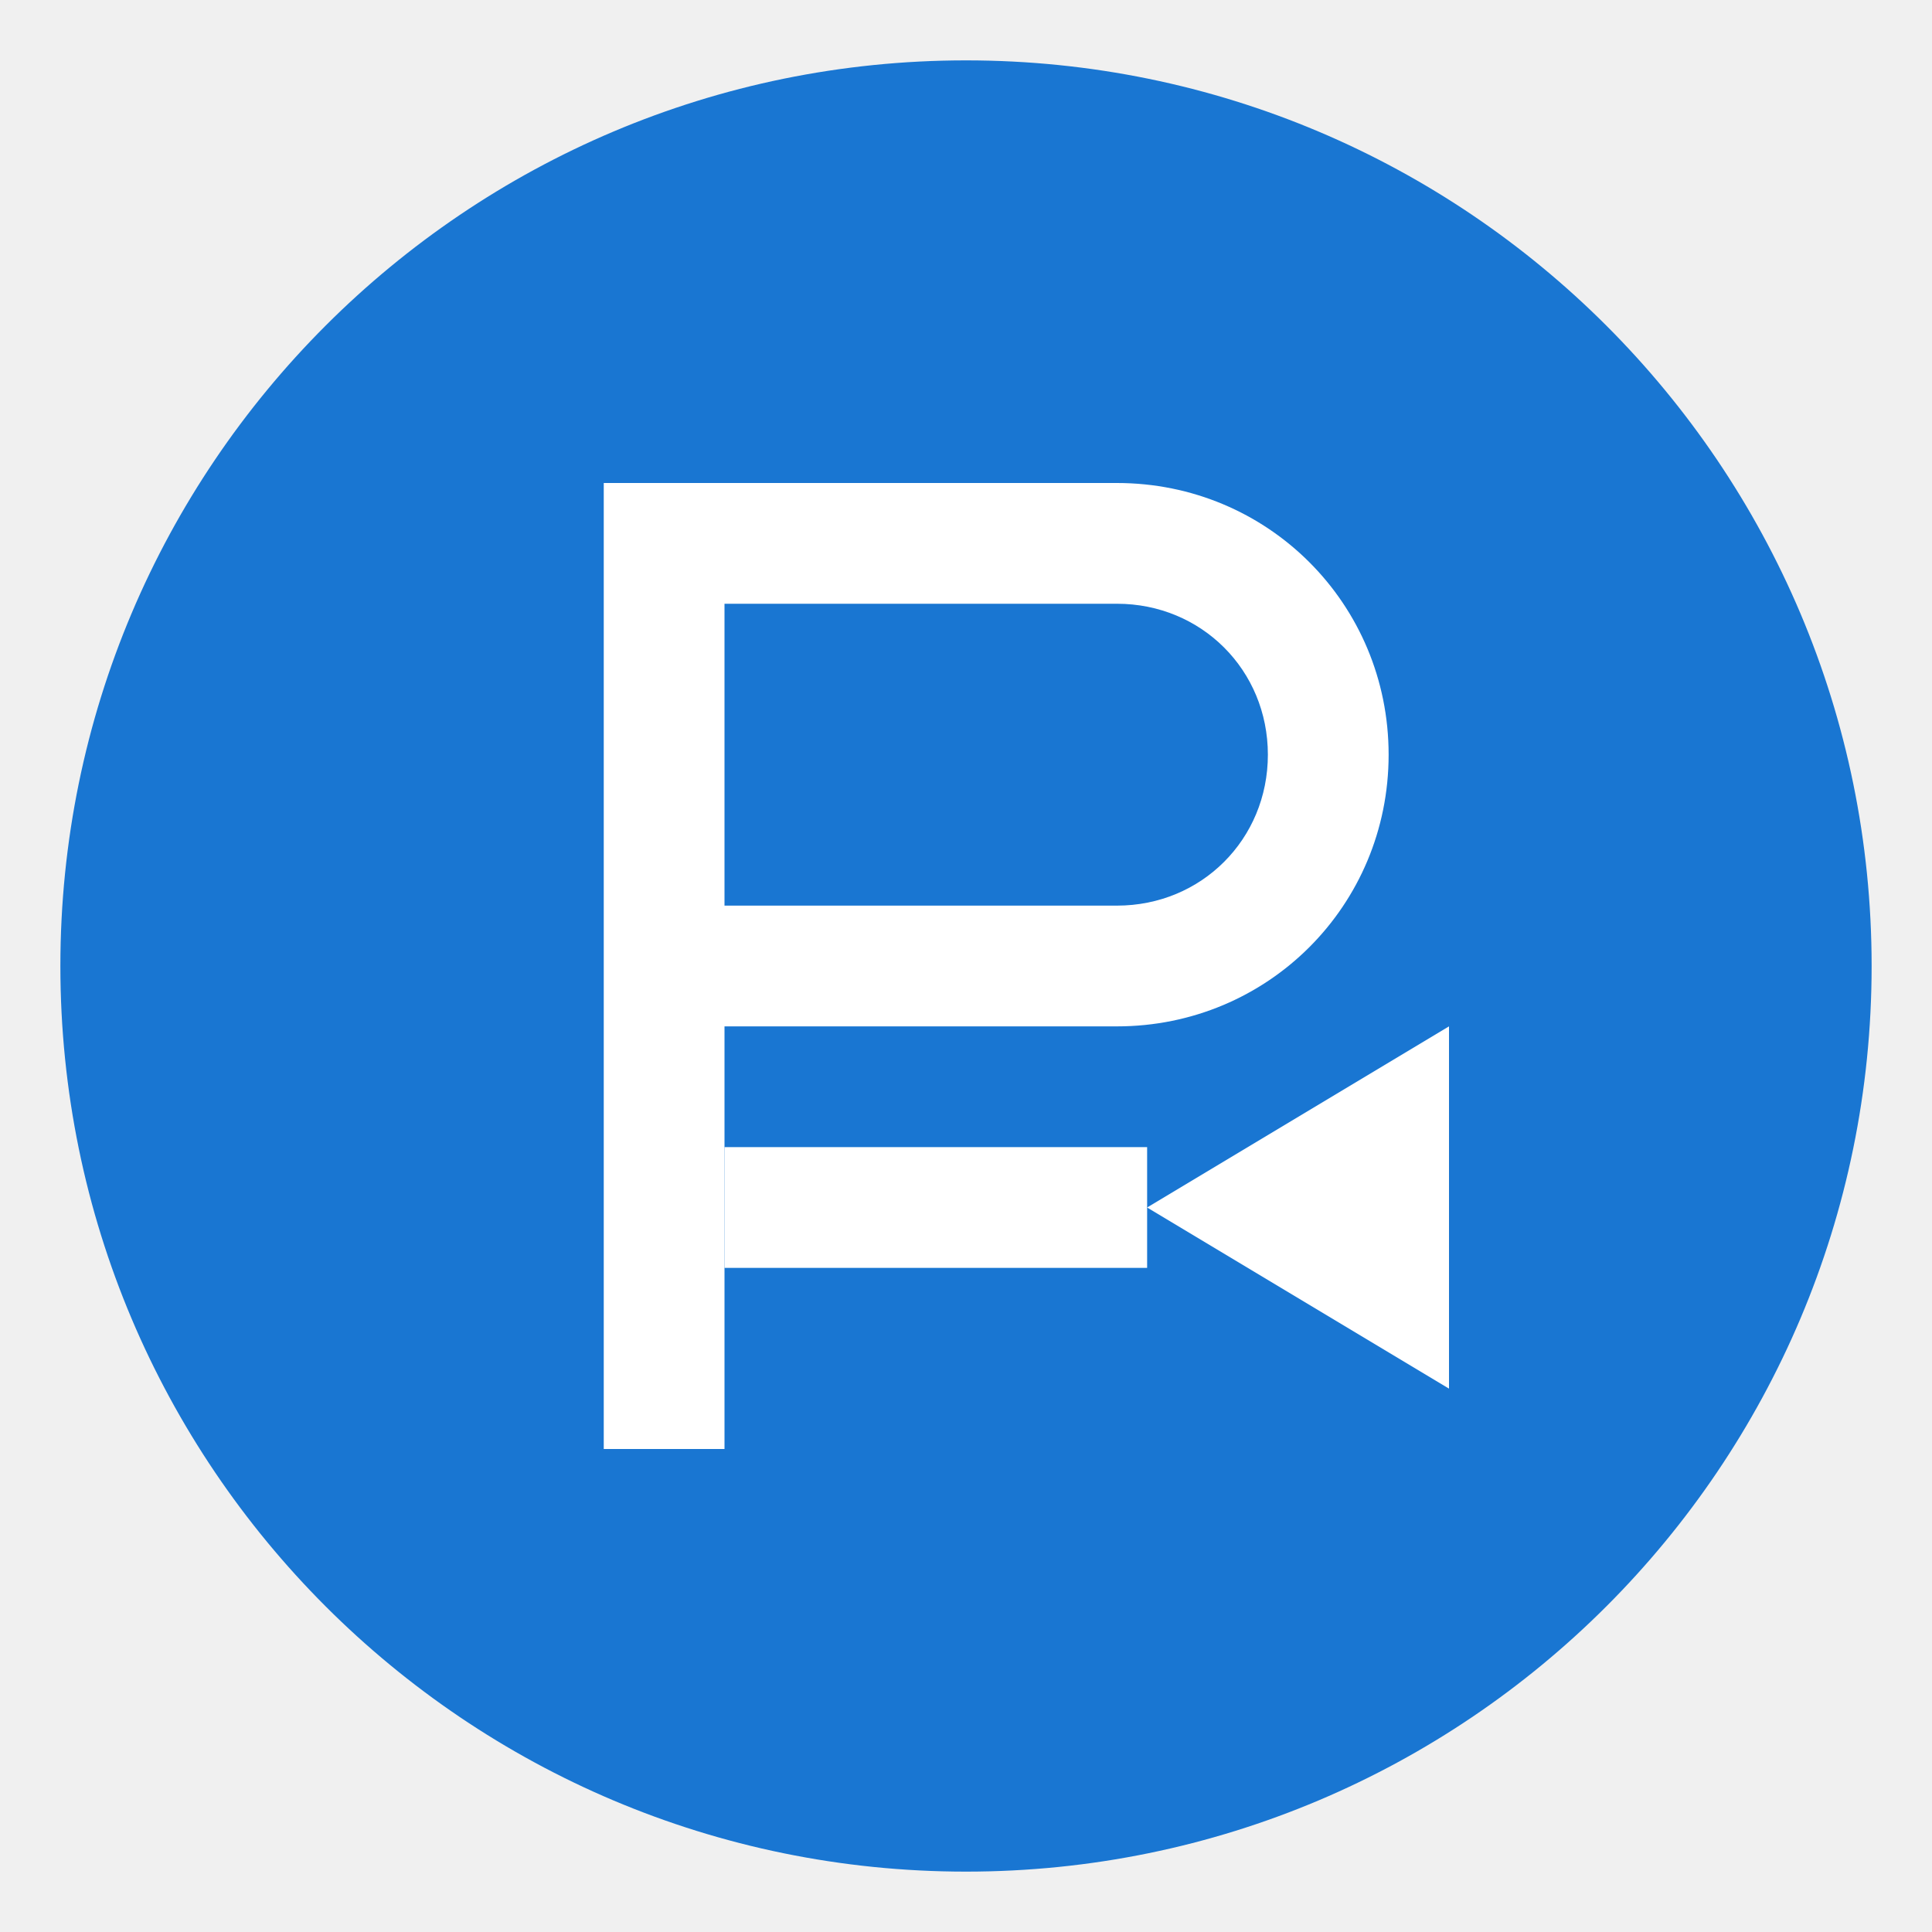
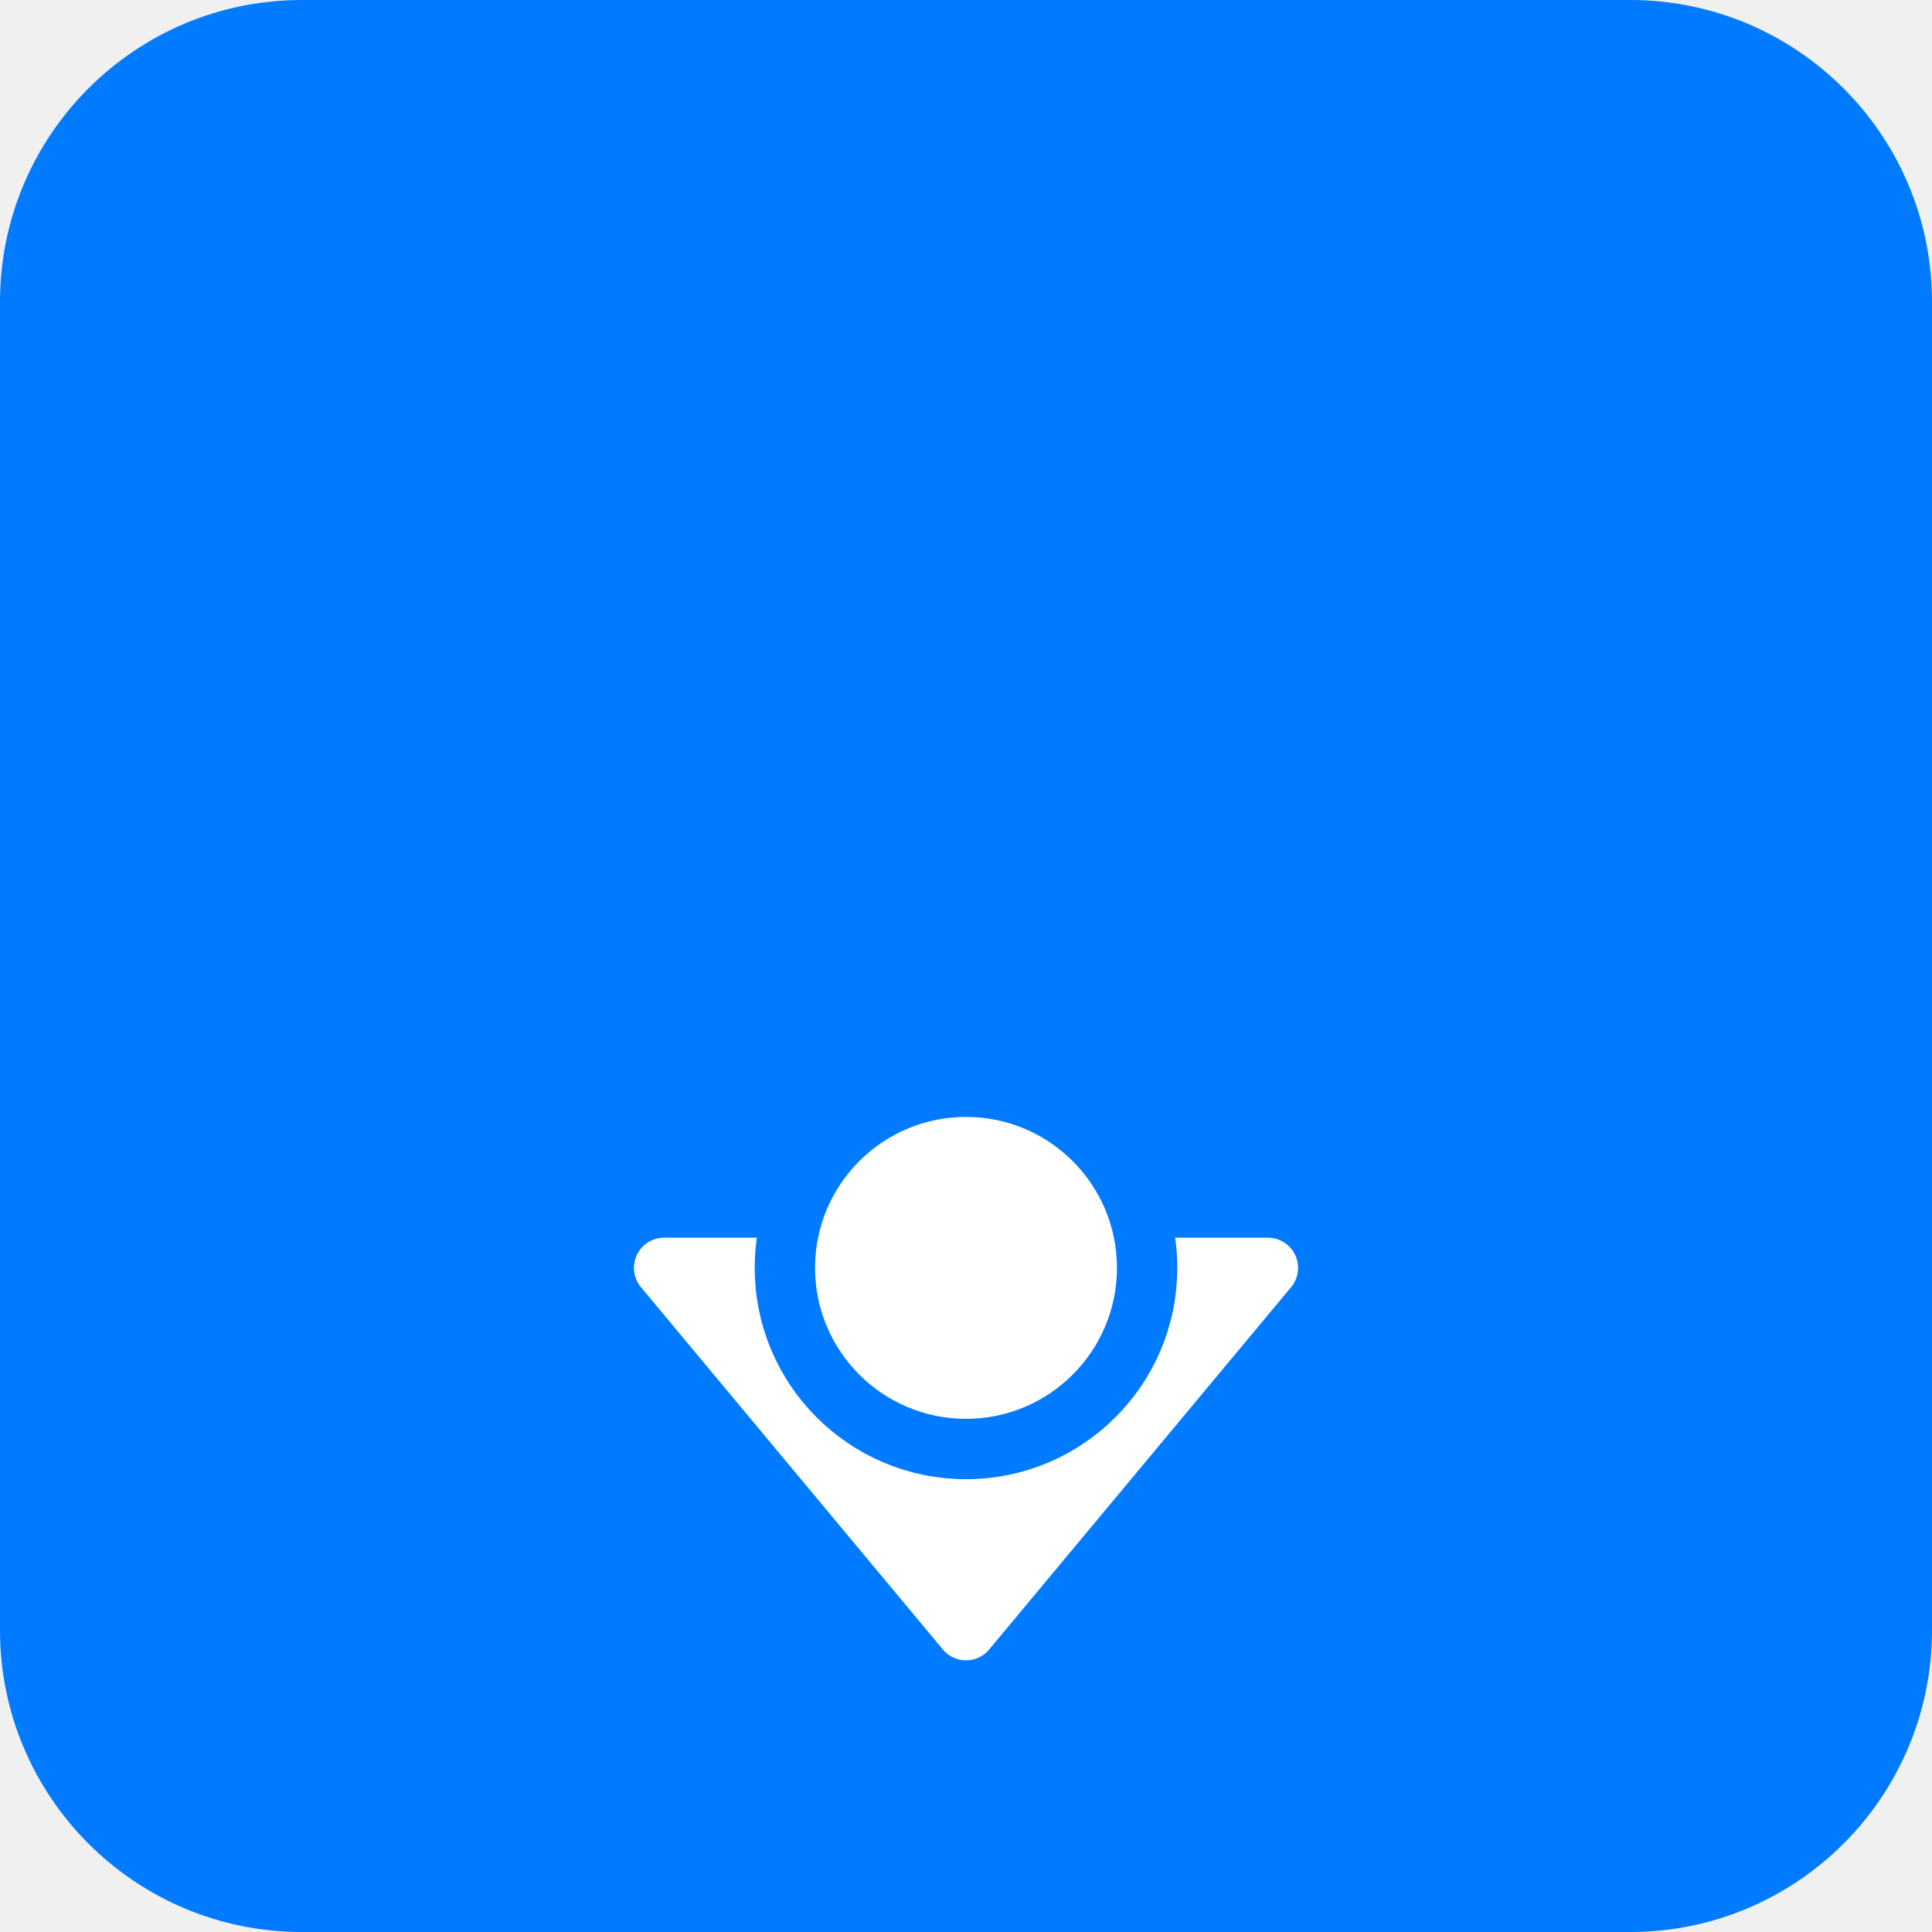
- <svg xmlns="http://www.w3.org/2000/svg" viewBox="0 0 32 32">
-   <circle cx="16" cy="16" r="15" fill="#1976d2" />
-   <path d="M10 8h8.5c2.5 0 4.5 2 4.5 4.5S21 17 18.5 17H12v7h-2V8z" fill="white" />
-   <path d="M12 10v5h6.5c1.4 0 2.5-1.1 2.5-2.5S19.9 10 18.5 10H12z" fill="#1976d2" />
-   <path d="M19 20l5-3v6l-5-3z" fill="white" />
-   <rect x="12" y="19" width="7" height="2" fill="white" />
+ <svg xmlns="http://www.w3.org/2000/svg" width="64" height="64" viewBox="0 0 64 64" fill="none">
+   <rect width="64" height="64" rx="10" fill="#007bff" />
+   <path d="M22 42H42L32 54L22 42Z" fill="white" stroke="#ffffff" stroke-width="2" stroke-linejoin="round" />
+   <circle cx="32" cy="42" r="6" fill="white" stroke="#007bff" stroke-width="2" />
</svg>
